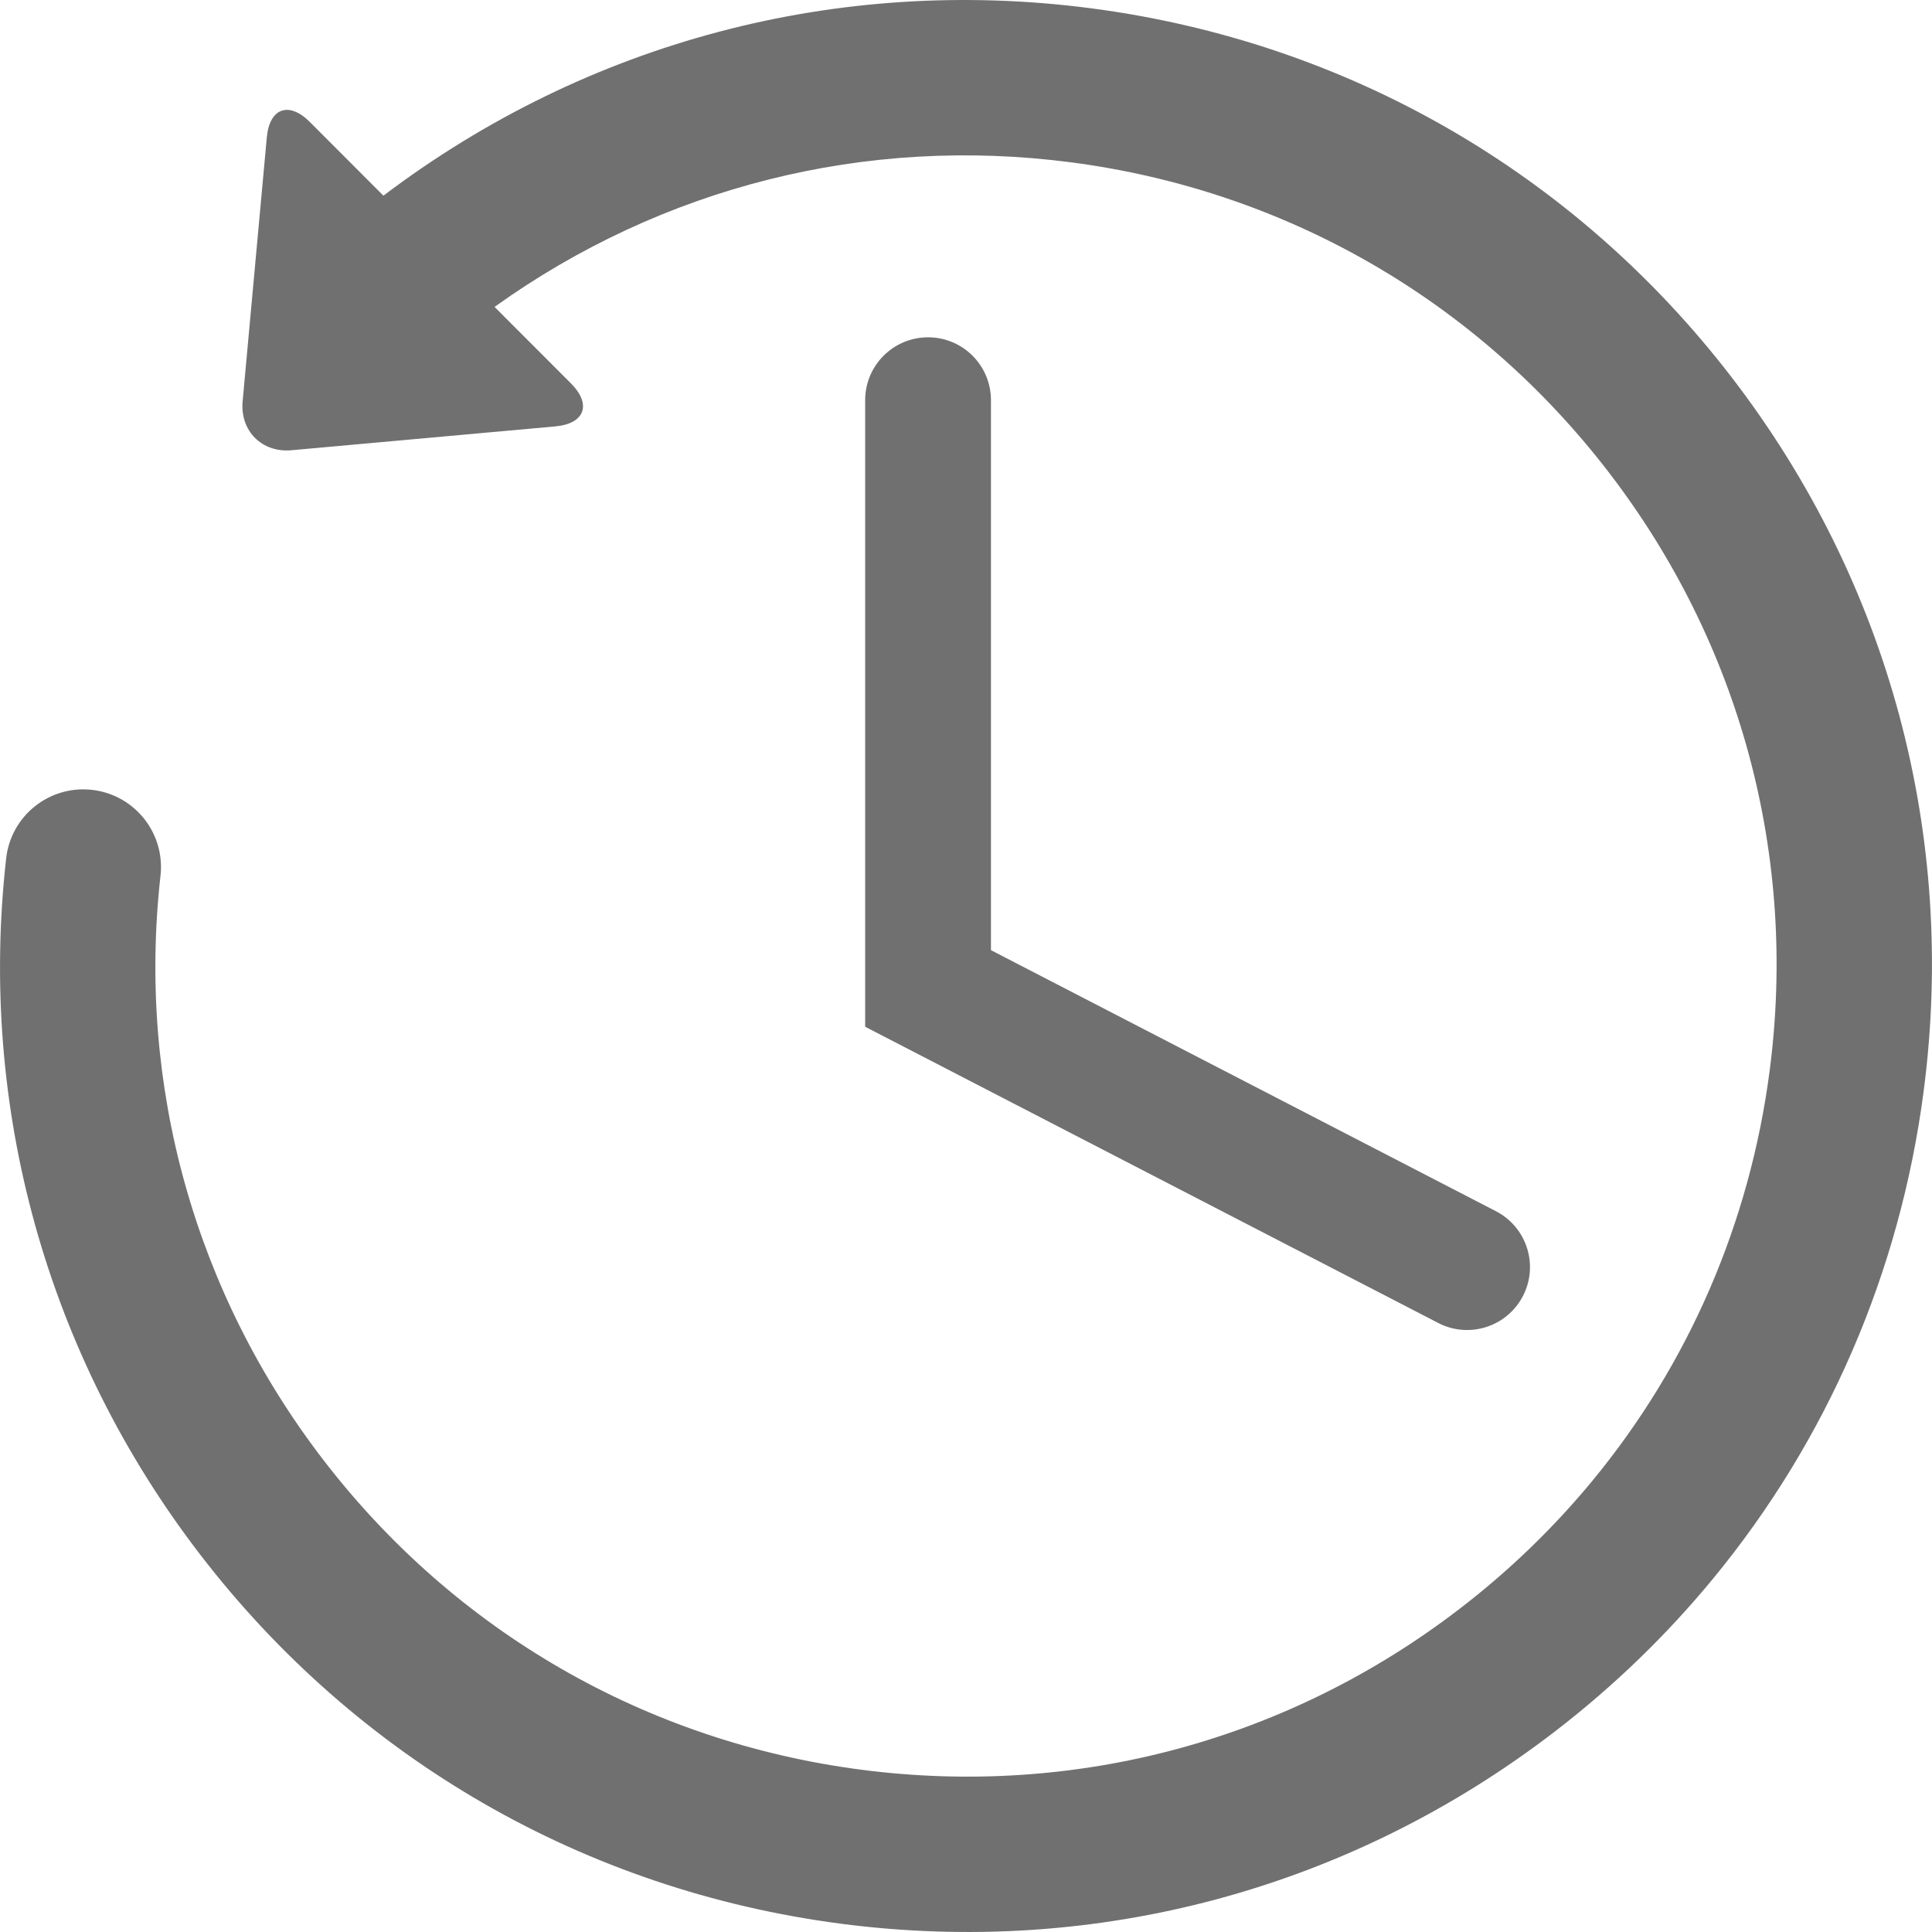
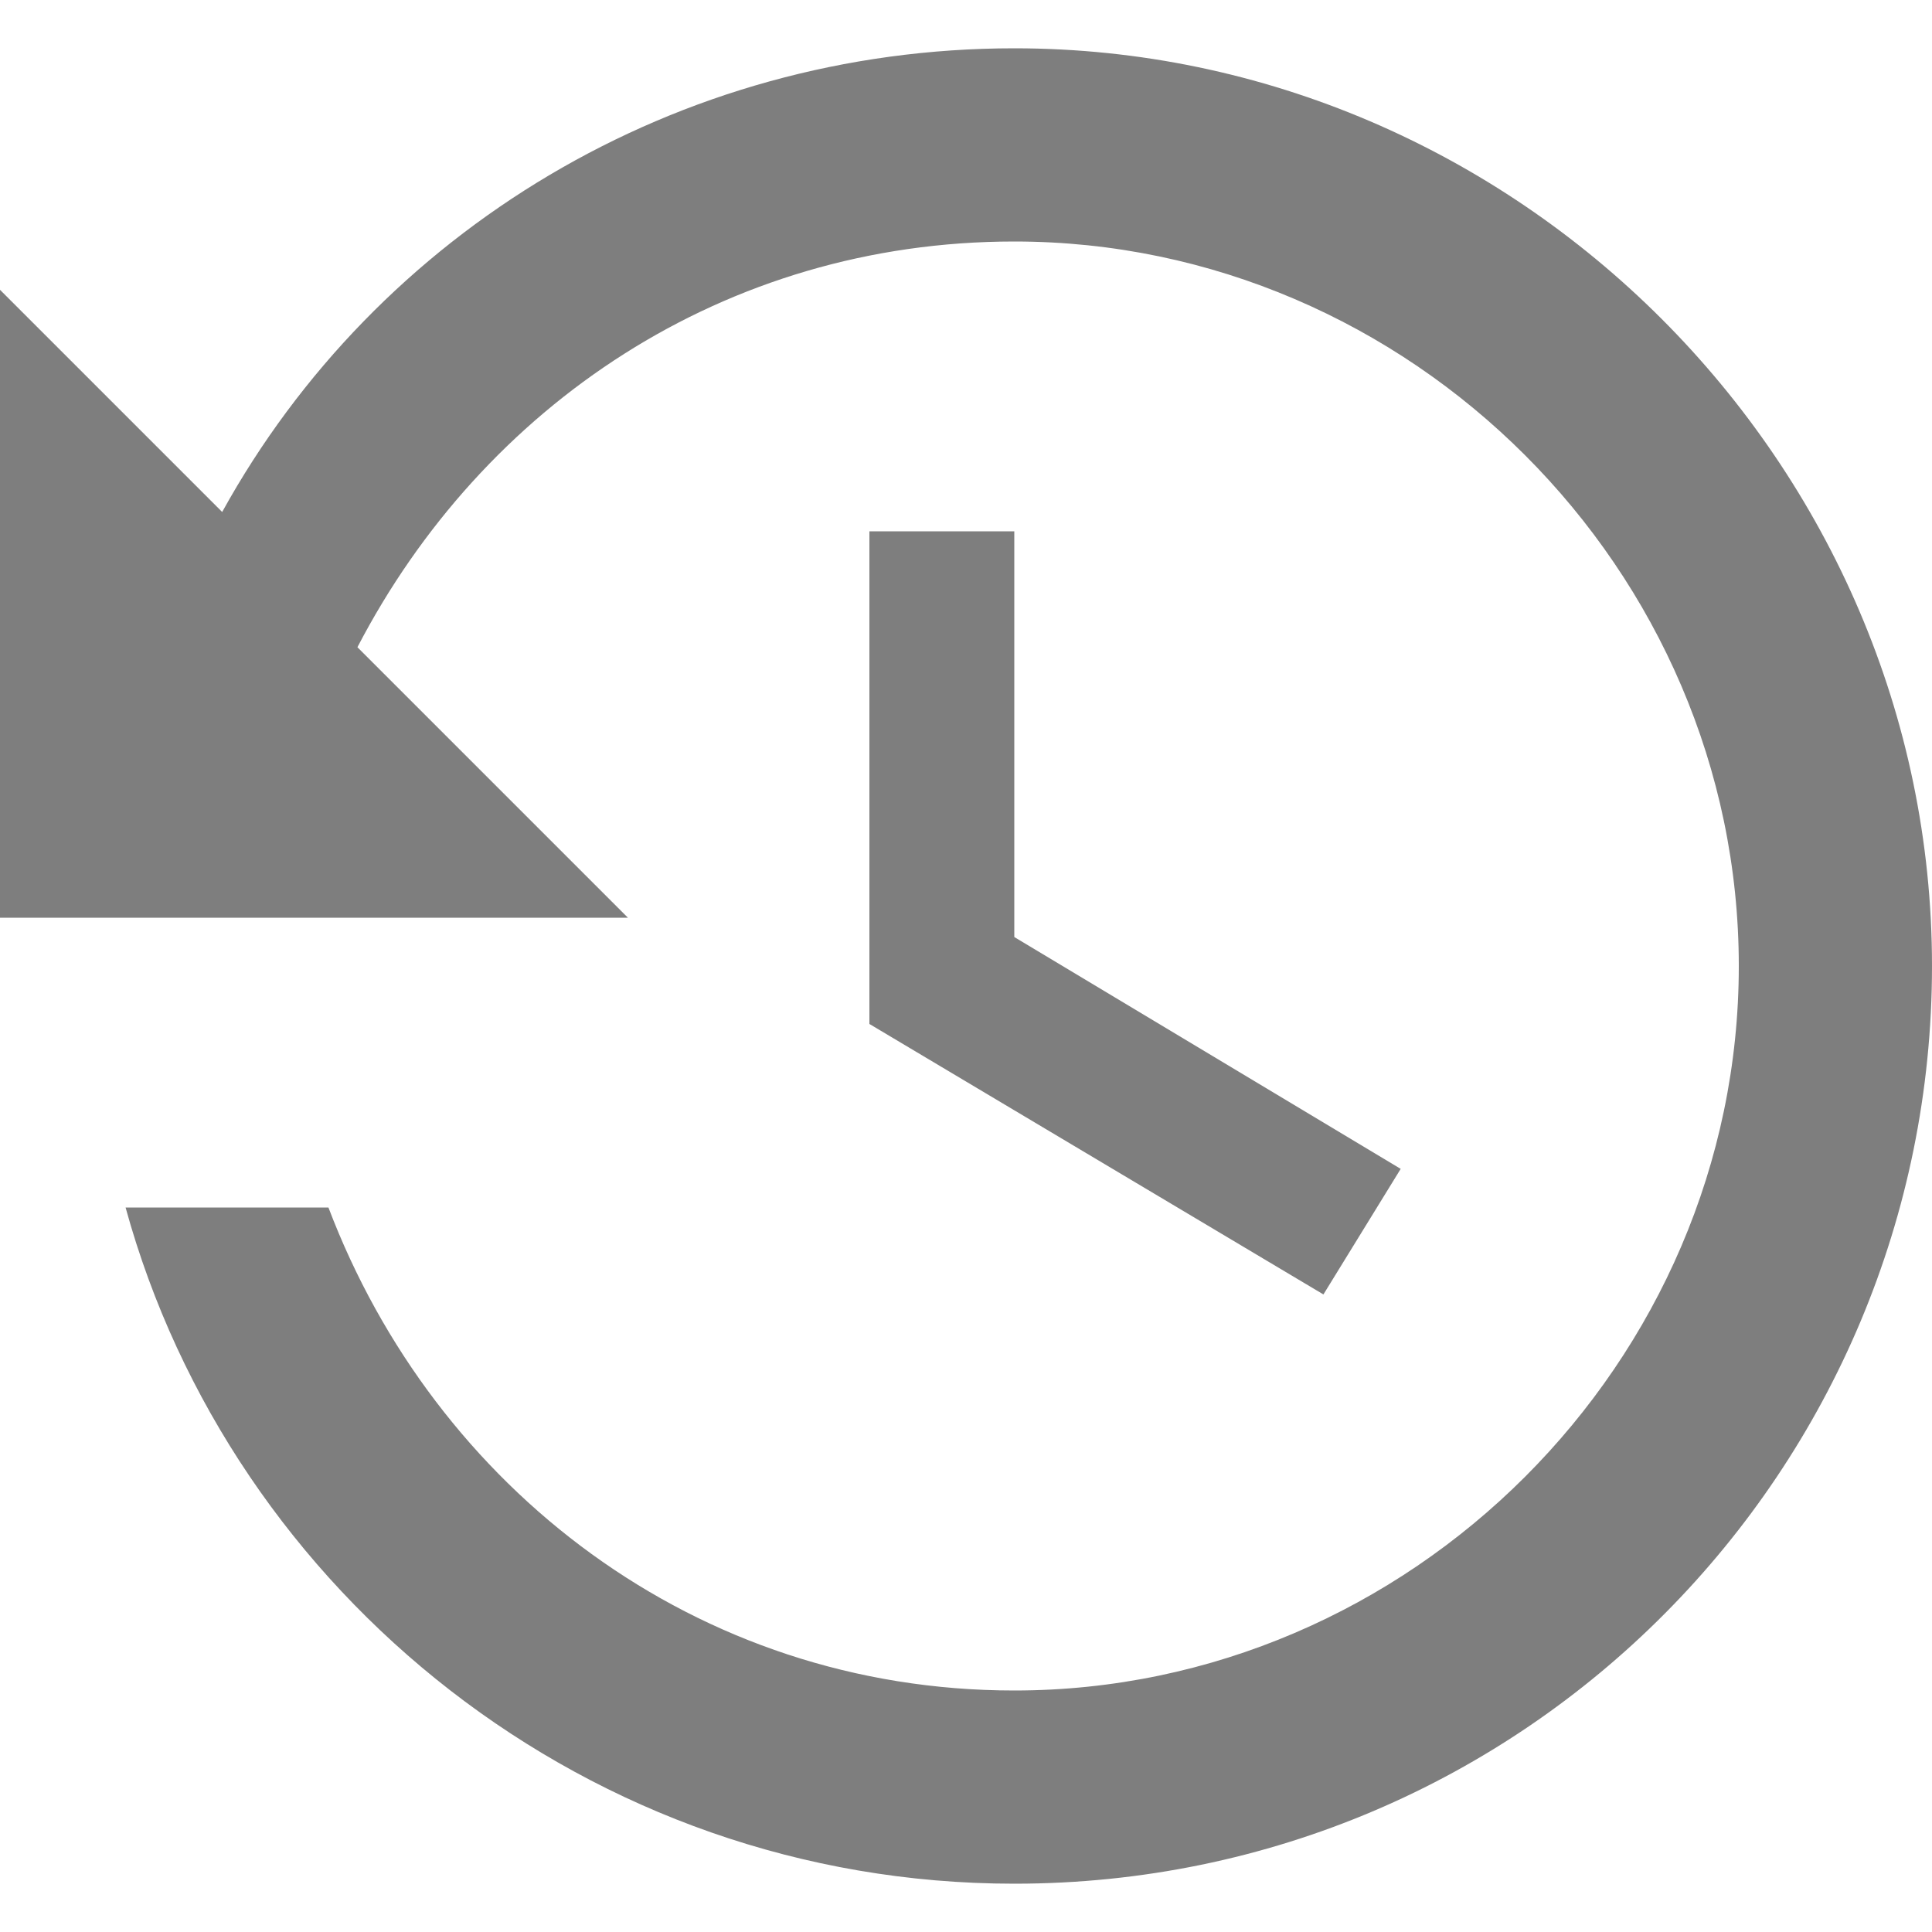
- <svg xmlns="http://www.w3.org/2000/svg" fill="#707070" width="464.811" height="464.811">
-   <path d="M416.637 90.805c-37.824-49.214-92.541-80.75-154.09-88.803-60.941-7.972-121.344 8.04-170.302 45.074L74.543 29.349c-5.051-5.057-9.712-3.366-10.358 3.745l-5.811 63.458c-.65 7.111 4.639 12.411 11.756 11.769l63.46-5.734c7.117-.64 8.811-5.305 3.757-10.362l-18.364-18.387c40.313-28.887 89.296-41.248 138.711-34.783 51.653 6.757 97.573 33.224 129.313 74.524 31.738 41.297 45.491 92.479 38.734 144.122-4.802 36.677-19.539 70.469-42.471 98.352-9.357 11.371-20.077 21.762-32.051 30.961-41.296 31.74-92.479 45.496-144.128 38.738-51.643-6.757-97.559-33.224-129.301-74.519-30.921-40.229-44.832-90.144-39.176-140.55 1.151-10.257-6.23-19.508-16.49-20.655-10.253-1.155-19.498 6.23-20.644 16.487-6.75 60.067 9.832 119.552 46.677 167.491 37.824 49.213 92.546 80.752 154.088 88.804 61.54 8.049 122.53-8.349 171.751-46.172 14.255-10.951 27.037-23.336 38.187-36.892 27.336-33.22 44.895-73.479 50.617-117.191 8.051-61.545-8.342-122.539-46.163-171.75z" />
-   <path d="M223.275 81.15c-8.354 0-15.127 6.772-15.127 15.125v150.751l137.865 71.262a14.982 14.982 0 0 0 6.933 1.695c5.481 0 10.766-2.982 13.454-8.185 3.84-7.423.933-16.549-6.489-20.391l-121.5-62.812V96.276c-.001-8.353-6.775-15.126-15.136-15.126z" />
+ <svg xmlns="http://www.w3.org/2000/svg" fill="#707070" width="510" height="510">
+   <path d="M267.75 12.75c-89.25 0-168.3 48.45-209.1 122.4L0 76.5v165.75h165.75l-71.4-71.4c33.15-63.75 96.9-107.1 173.4-107.1C372.3 63.75 459 150.45 459 255s-86.7 191.25-191.25 191.25c-84.15 0-153-53.55-181.05-127.5H33.15c28.05 102 122.4 178.5 234.6 178.5C402.9 497.25 510 387.6 510 255S400.35 12.75 267.75 12.75zm-38.25 127.5V270.3l119.85 71.4 20.4-33.15-102-61.2v-107.1H229.5z" opacity=".9" />
</svg>
